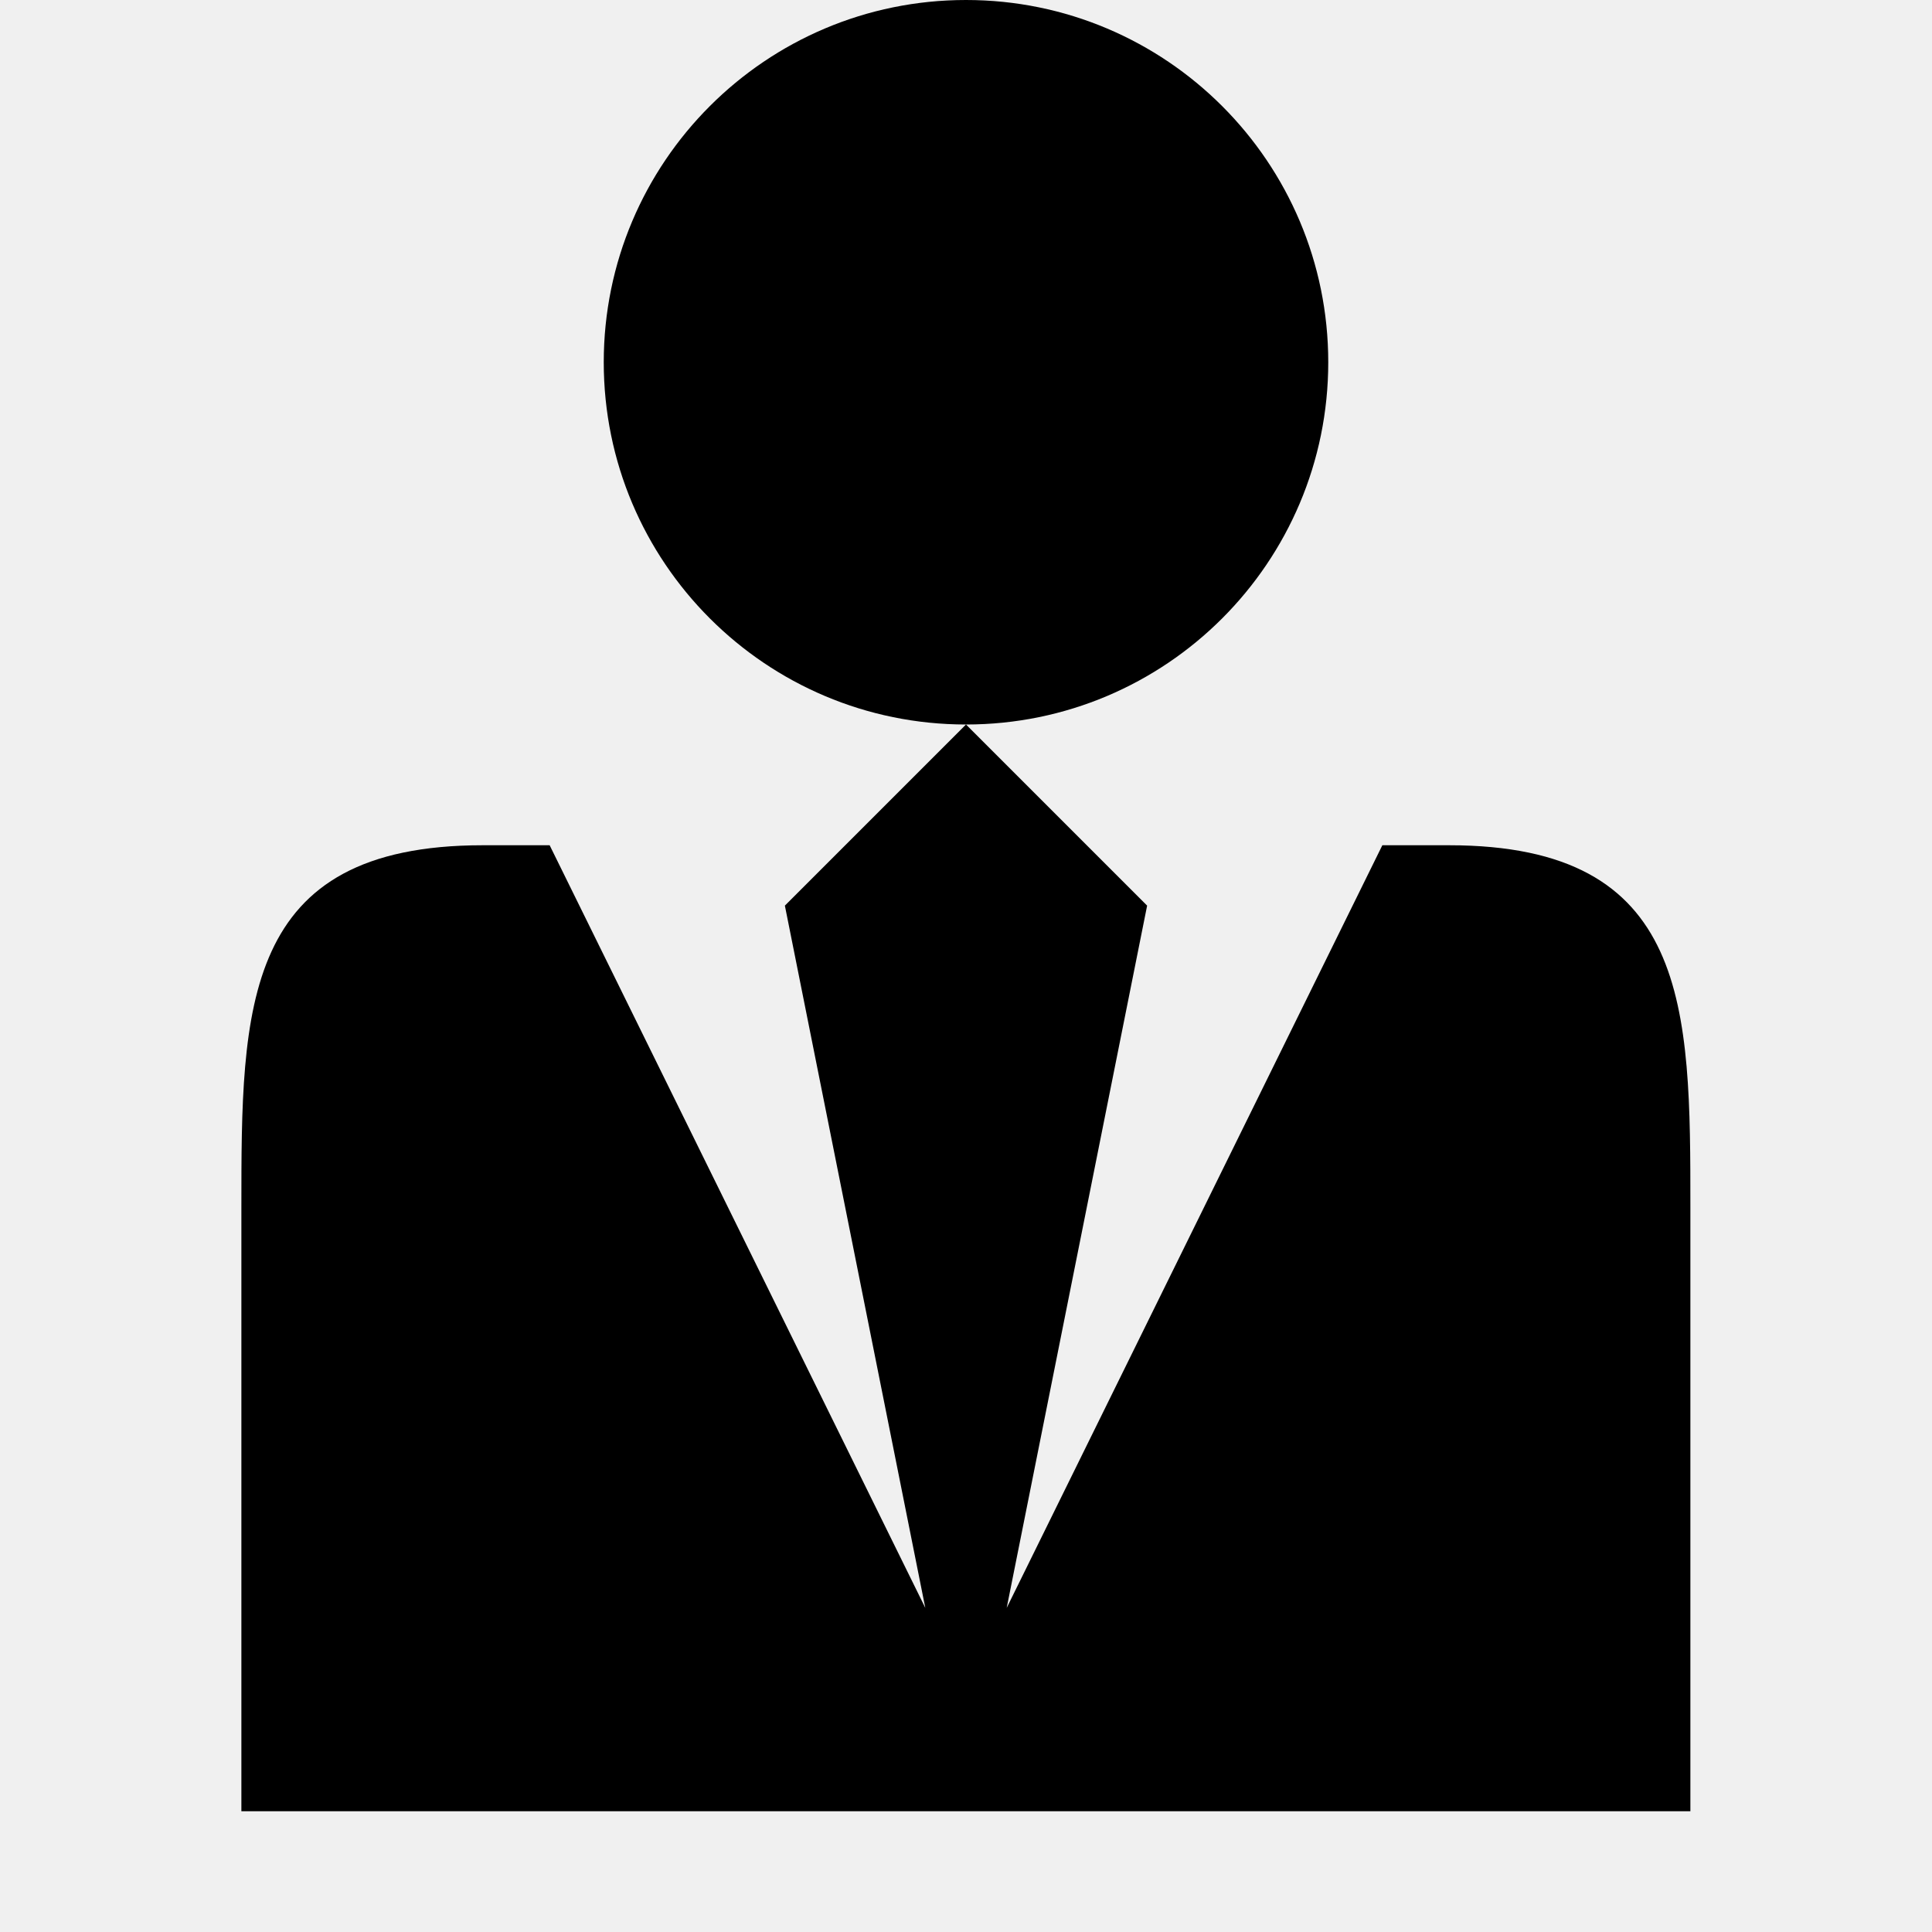
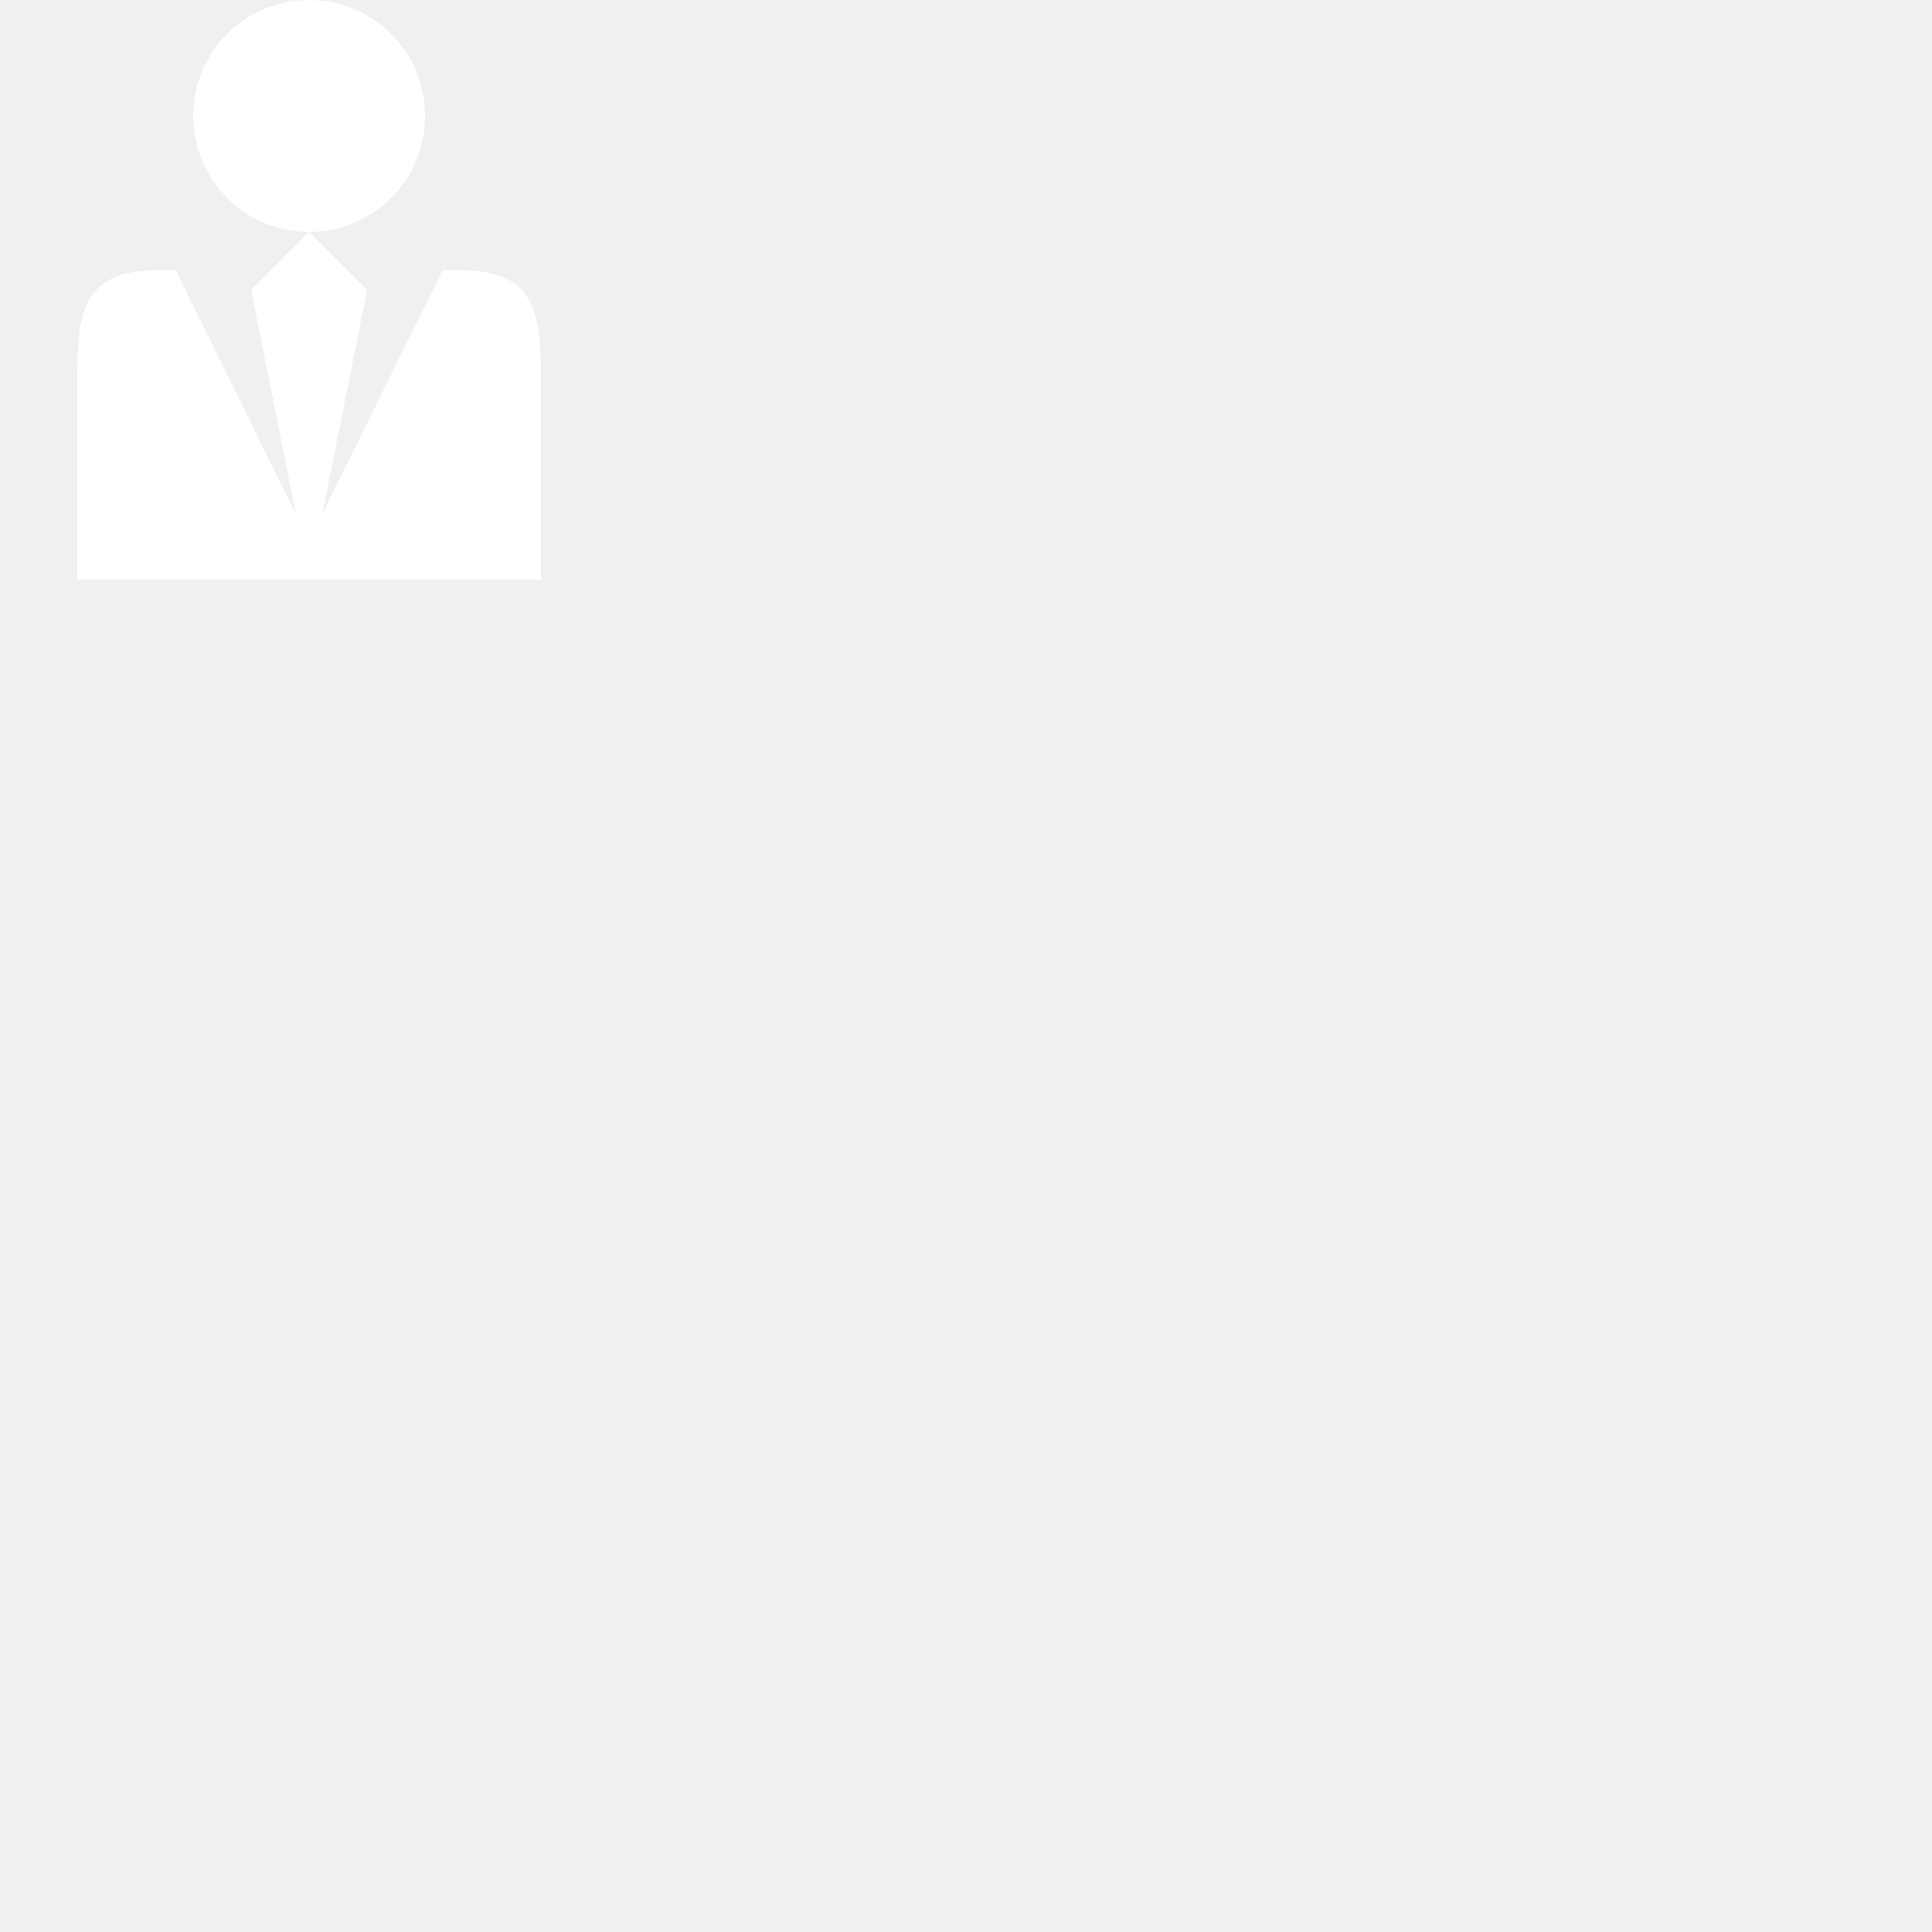
- <svg xmlns="http://www.w3.org/2000/svg" version="1.1" width="16" height="16" viewBox="0 0 16 16">
-   <path fill="#000000" d="M5 3c0-1.657 1.343-3 3-3s3 1.343 3 3c0 1.657-1.343 3-3 3s-3-1.343-3-3zM12.001 7h-0.553l-3.111 6.316 1.163-5.816-1.5-1.5-1.5 1.5 1.163 5.816-3.111-6.316h-0.554c-1.999 0-1.999 1.344-1.999 3v5h12v-5c0-1.656 0-3-1.999-3z" />
+ <svg xmlns="http://www.w3.org/2000/svg" version="1.1" width="50" height="50" viewBox="0 0 50 50">
+   <path fill="#FFFFFF" d="M5 3c0-1.657 1.343-3 3-3s3 1.343 3 3c0 1.657-1.343 3-3 3s-3-1.343-3-3zM12.001 7h-0.553l-3.111 6.316 1.163-5.816-1.5-1.5-1.5 1.5 1.163 5.816-3.111-6.316h-0.554c-1.999 0-1.999 1.344-1.999 3v5h12v-5c0-1.656 0-3-1.999-3z" />
</svg>
